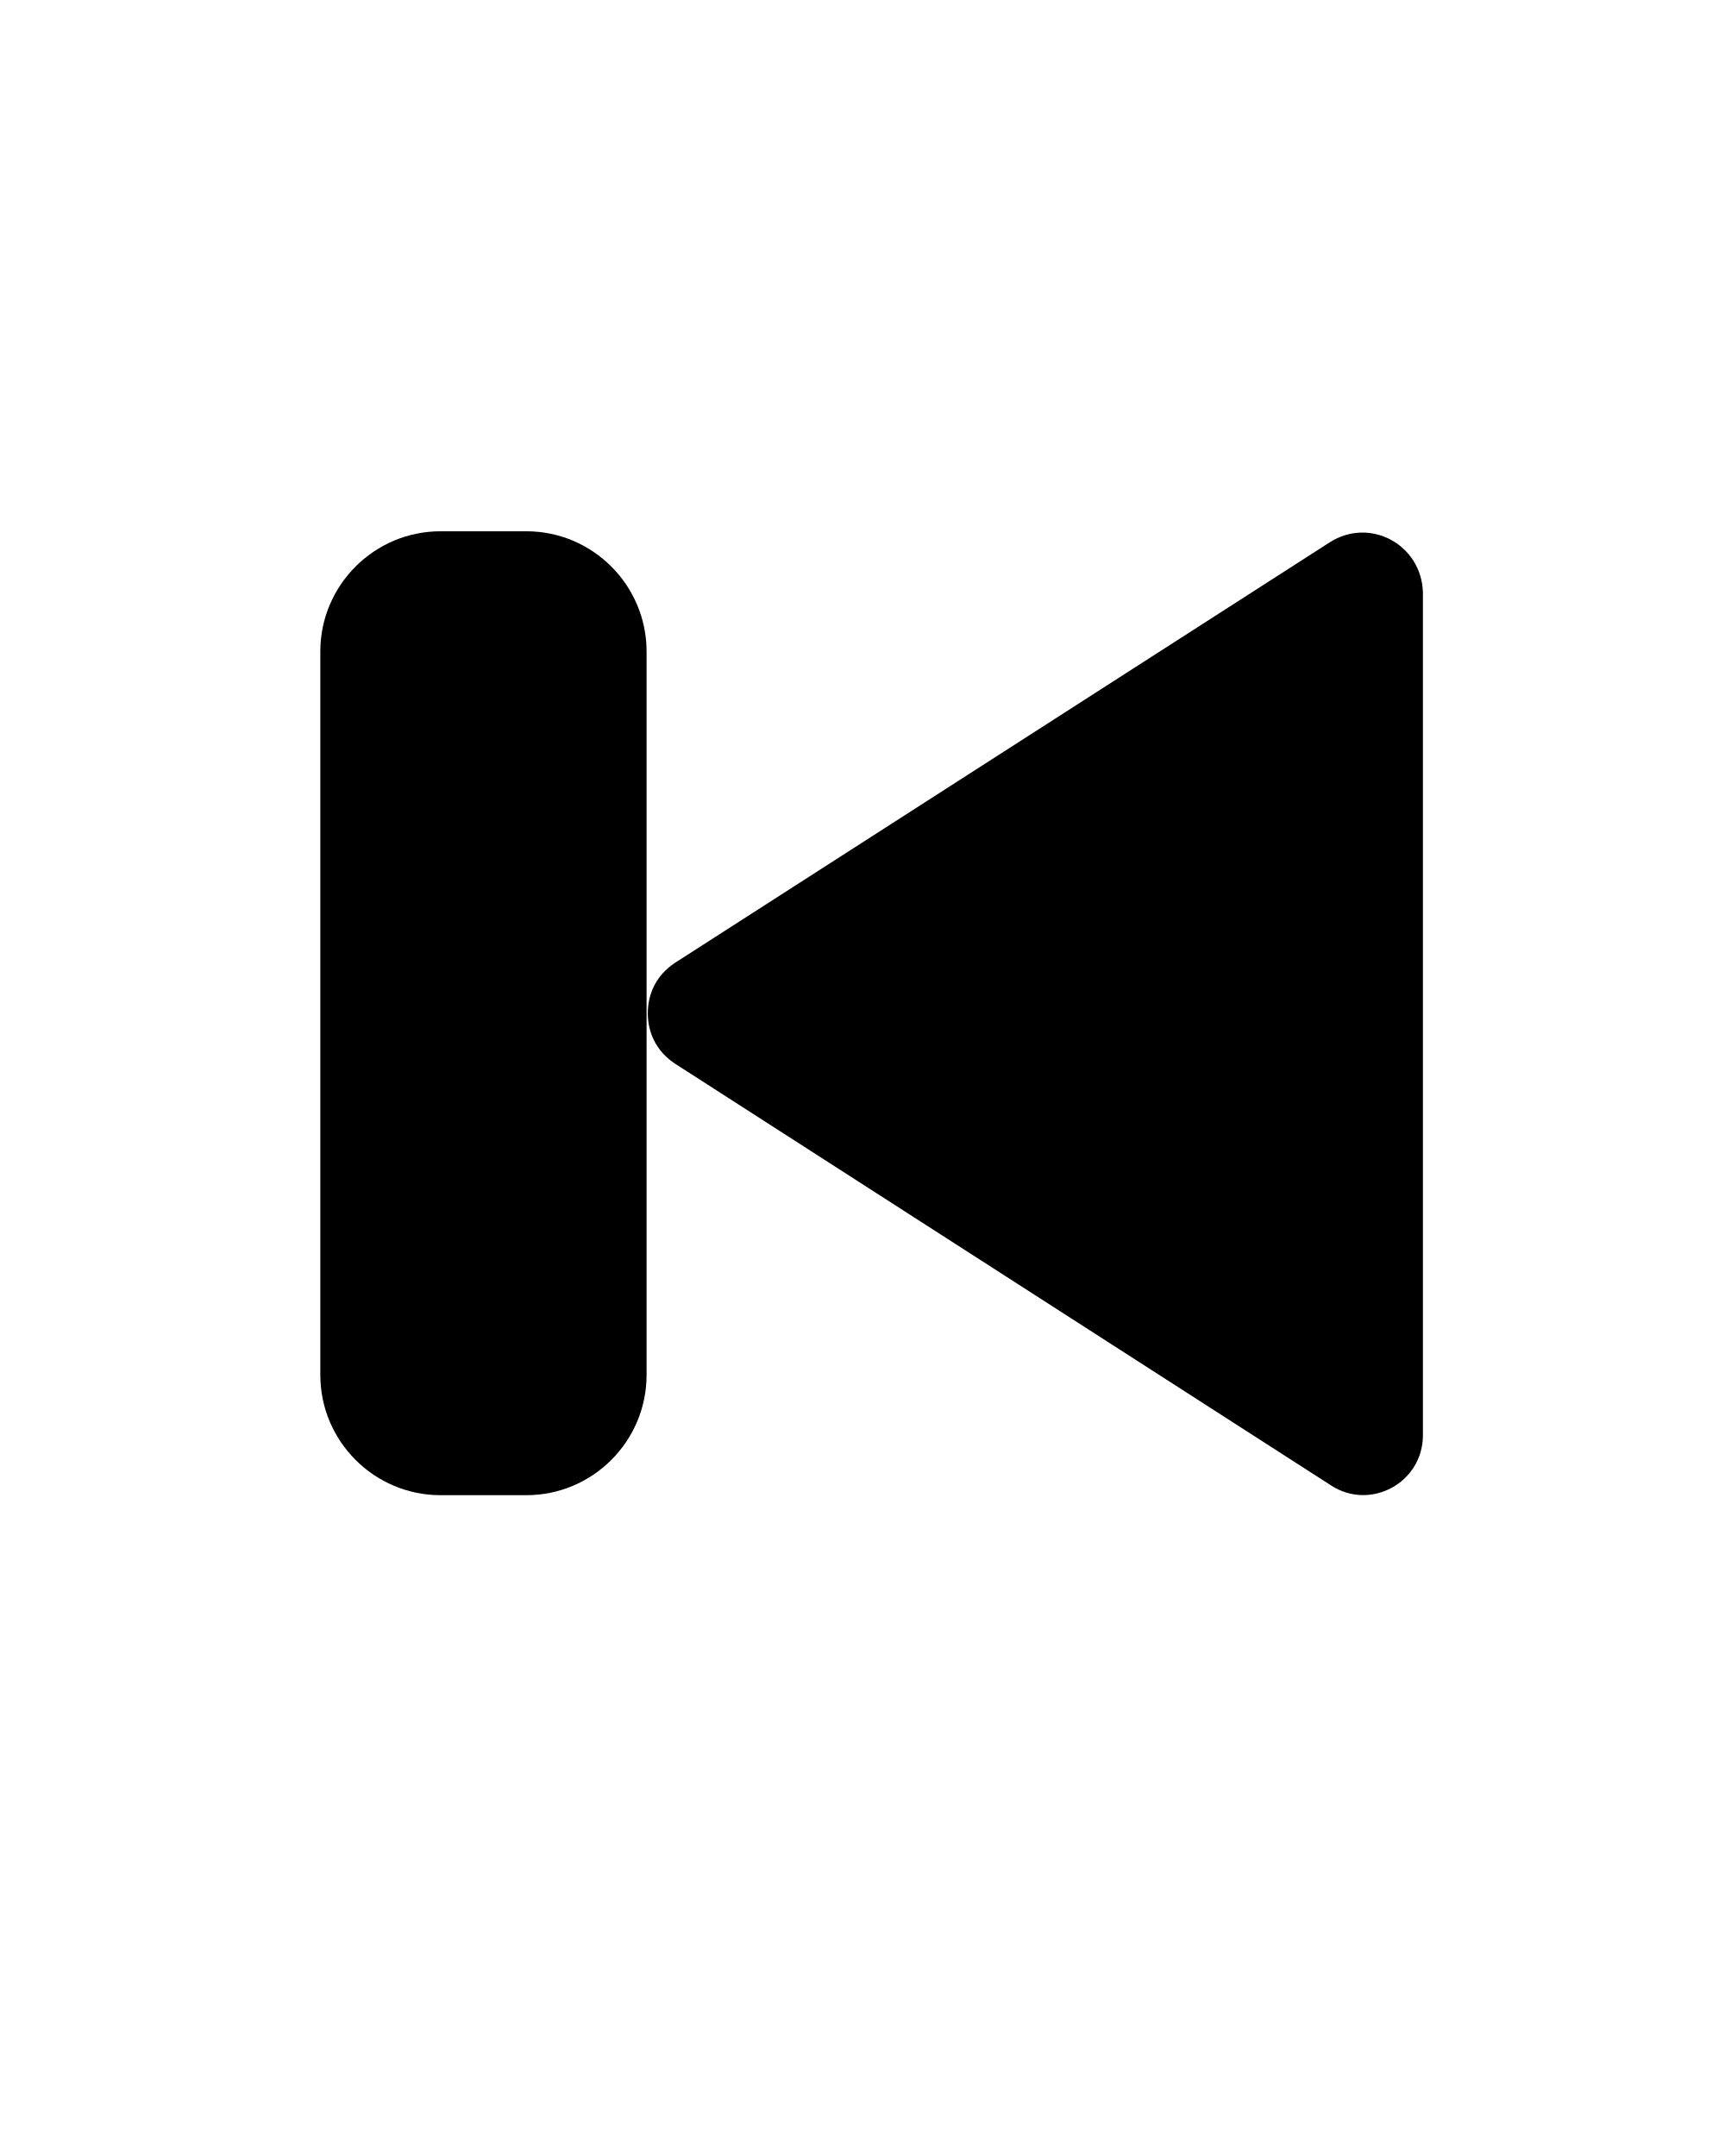
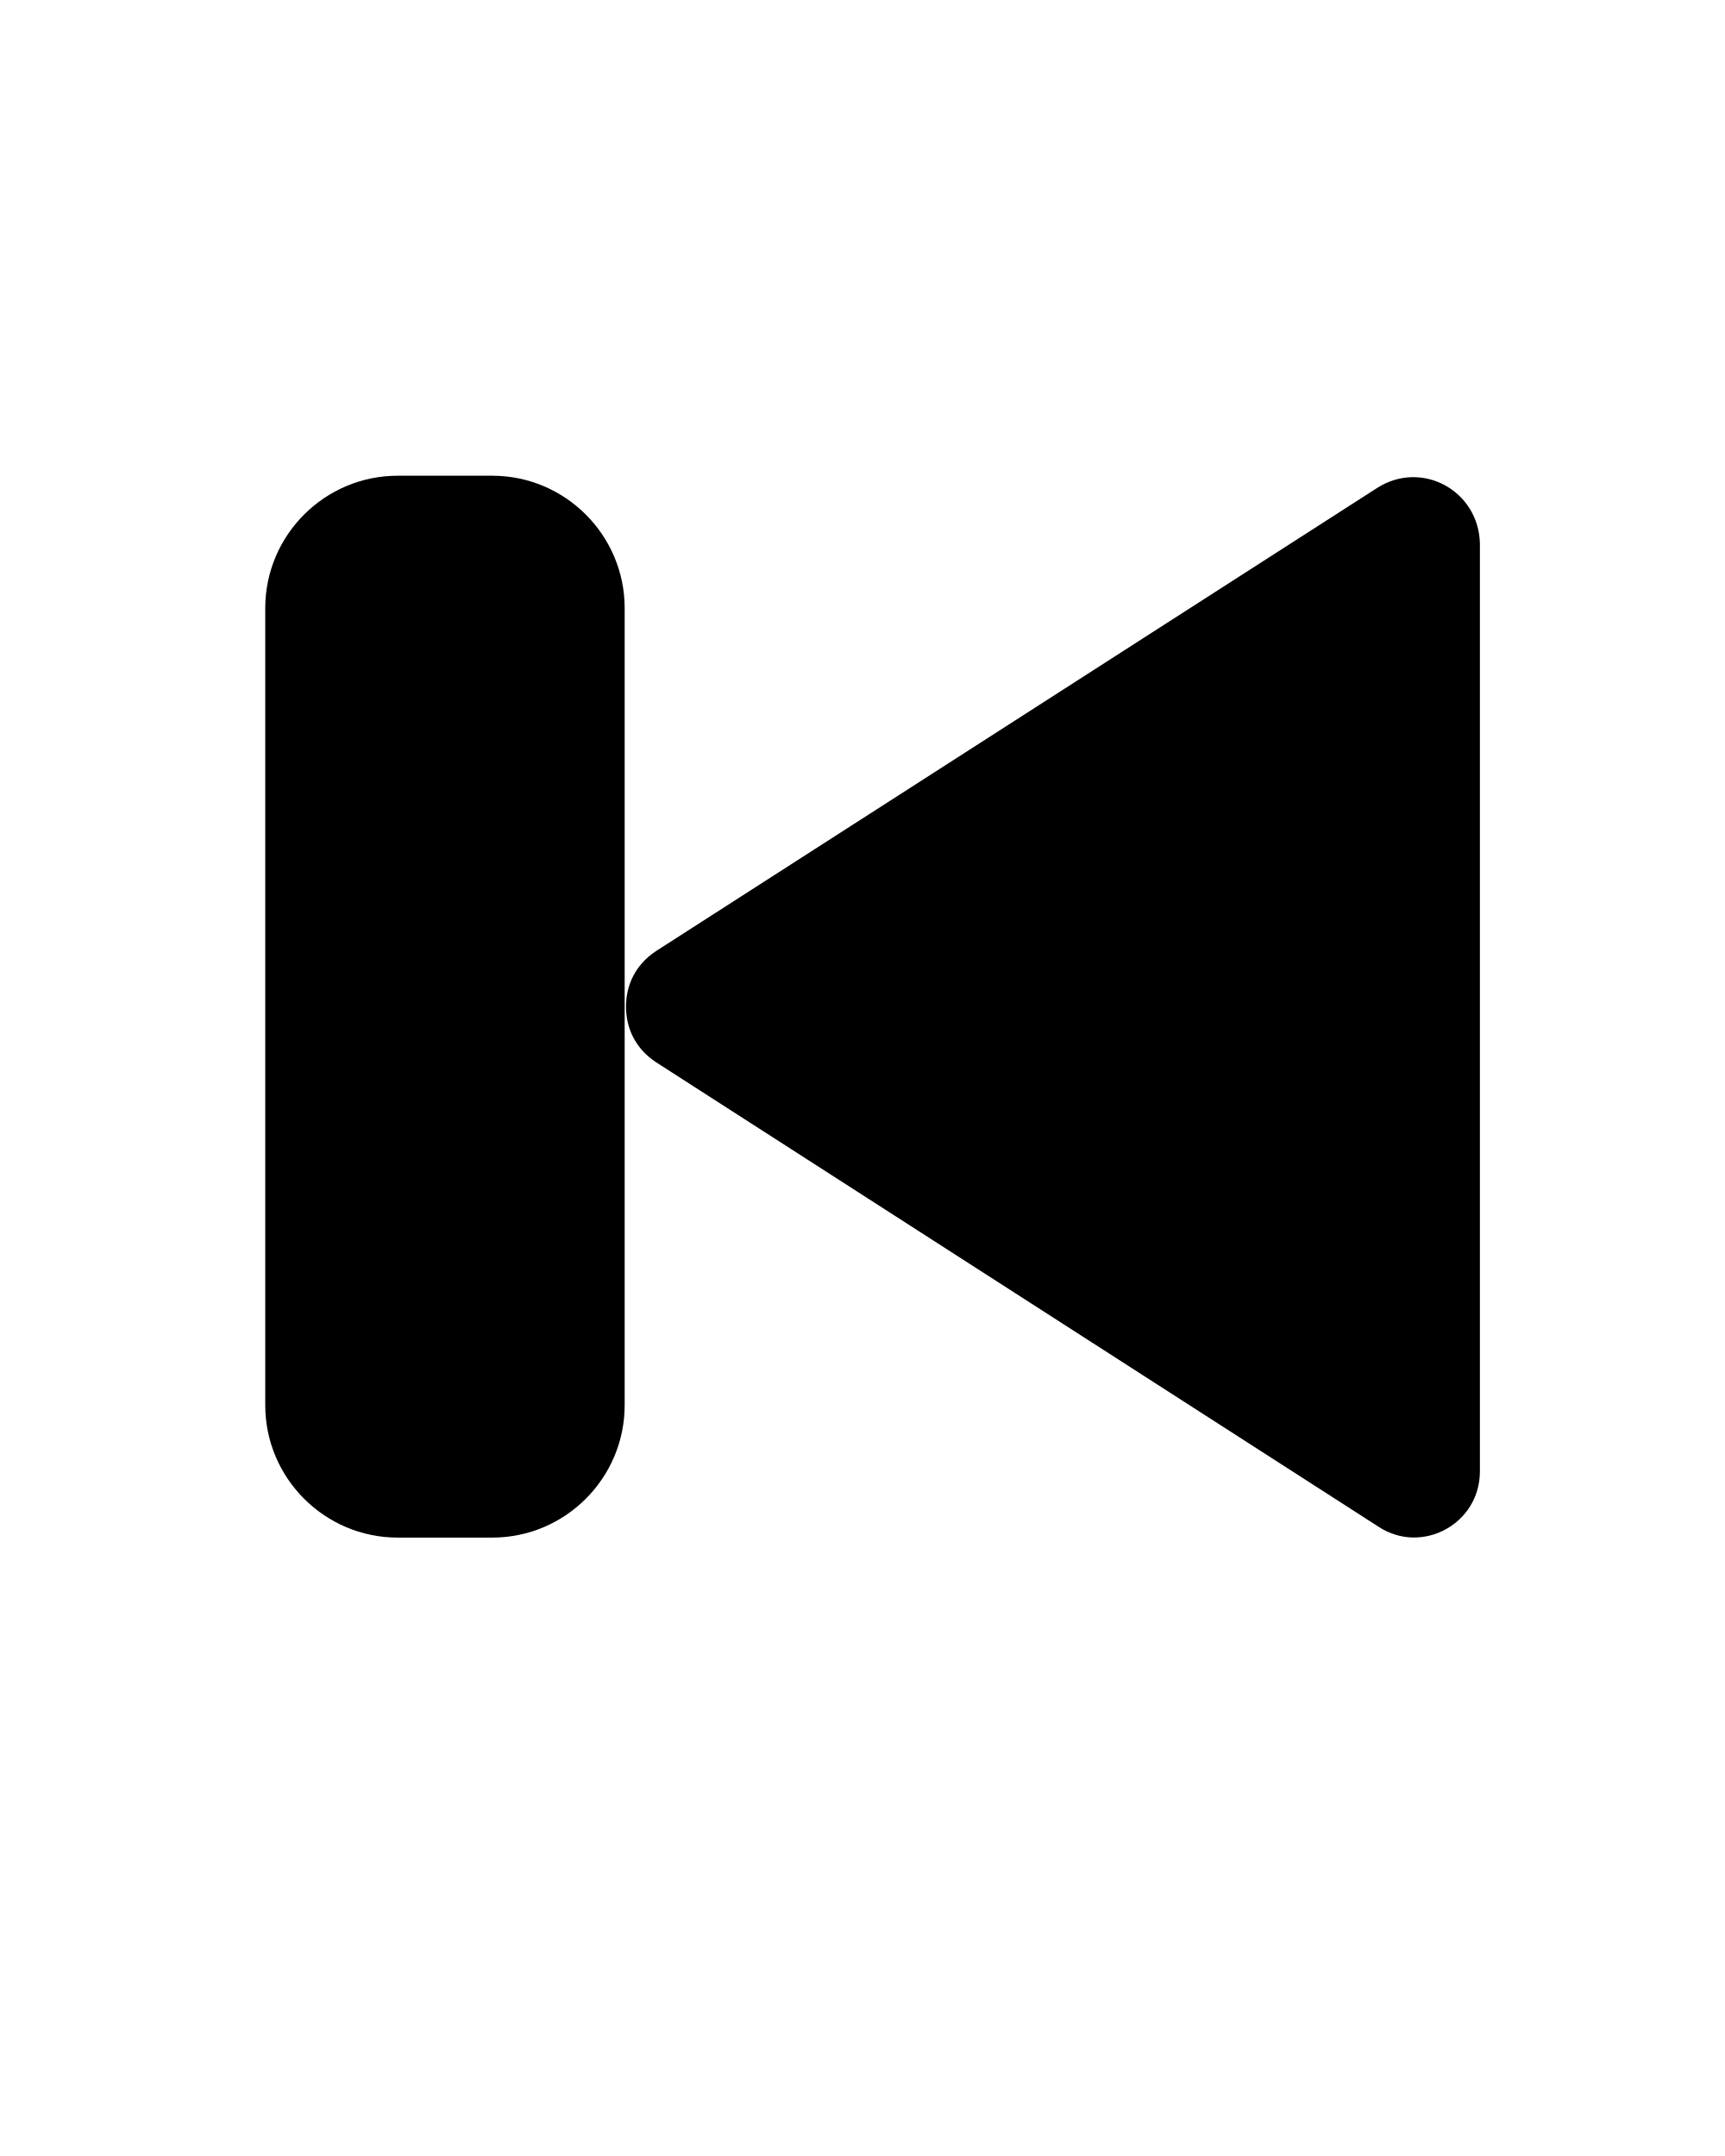
<svg xmlns="http://www.w3.org/2000/svg" version="1.1" width="819" height="1024" viewBox="0 0 819 1024">
  <g id="icomoon-ignore">
</g>
-   <path d="M631.487 257.578l-311.033 199.782c-8.736 5.828-12.814 14.564-12.814 23.879s4.078 18.053 12.814 23.879l311.612 200.361c18.642 12.235 43.68-1.166 43.68-23.879v-400.142c-0.579-22.718-25.050-36.114-44.27-23.879z" />
-   <path d="M249.975 252.331h-40.772c-31.457 0-57.083 25.629-57.083 57.083v343.648c0 31.457 25.629 57.083 57.083 57.083h40.772c31.457 0 57.083-25.629 57.083-57.083v-343.648c0-31.457-25.629-57.083-57.083-57.083z" />
+   <path d="M654.044 231.724l-342.638 220.083c-9.624 6.419-14.116 16.043-14.116 26.306s4.492 19.886 14.116 26.306l343.277 220.722c20.535 13.477 48.12-1.283 48.12-26.306v-440.804c-0.639-25.025-27.594-39.783-48.77-26.306z" />
+   <path d="M233.766 225.946h-44.915c-34.655 0-62.885 28.233-62.885 62.885v378.568c0 34.655 28.233 62.885 62.885 62.885h44.915c34.655 0 62.885-28.233 62.885-62.885v-378.568c0-34.655-28.233-62.885-62.885-62.885z" />
</svg>
